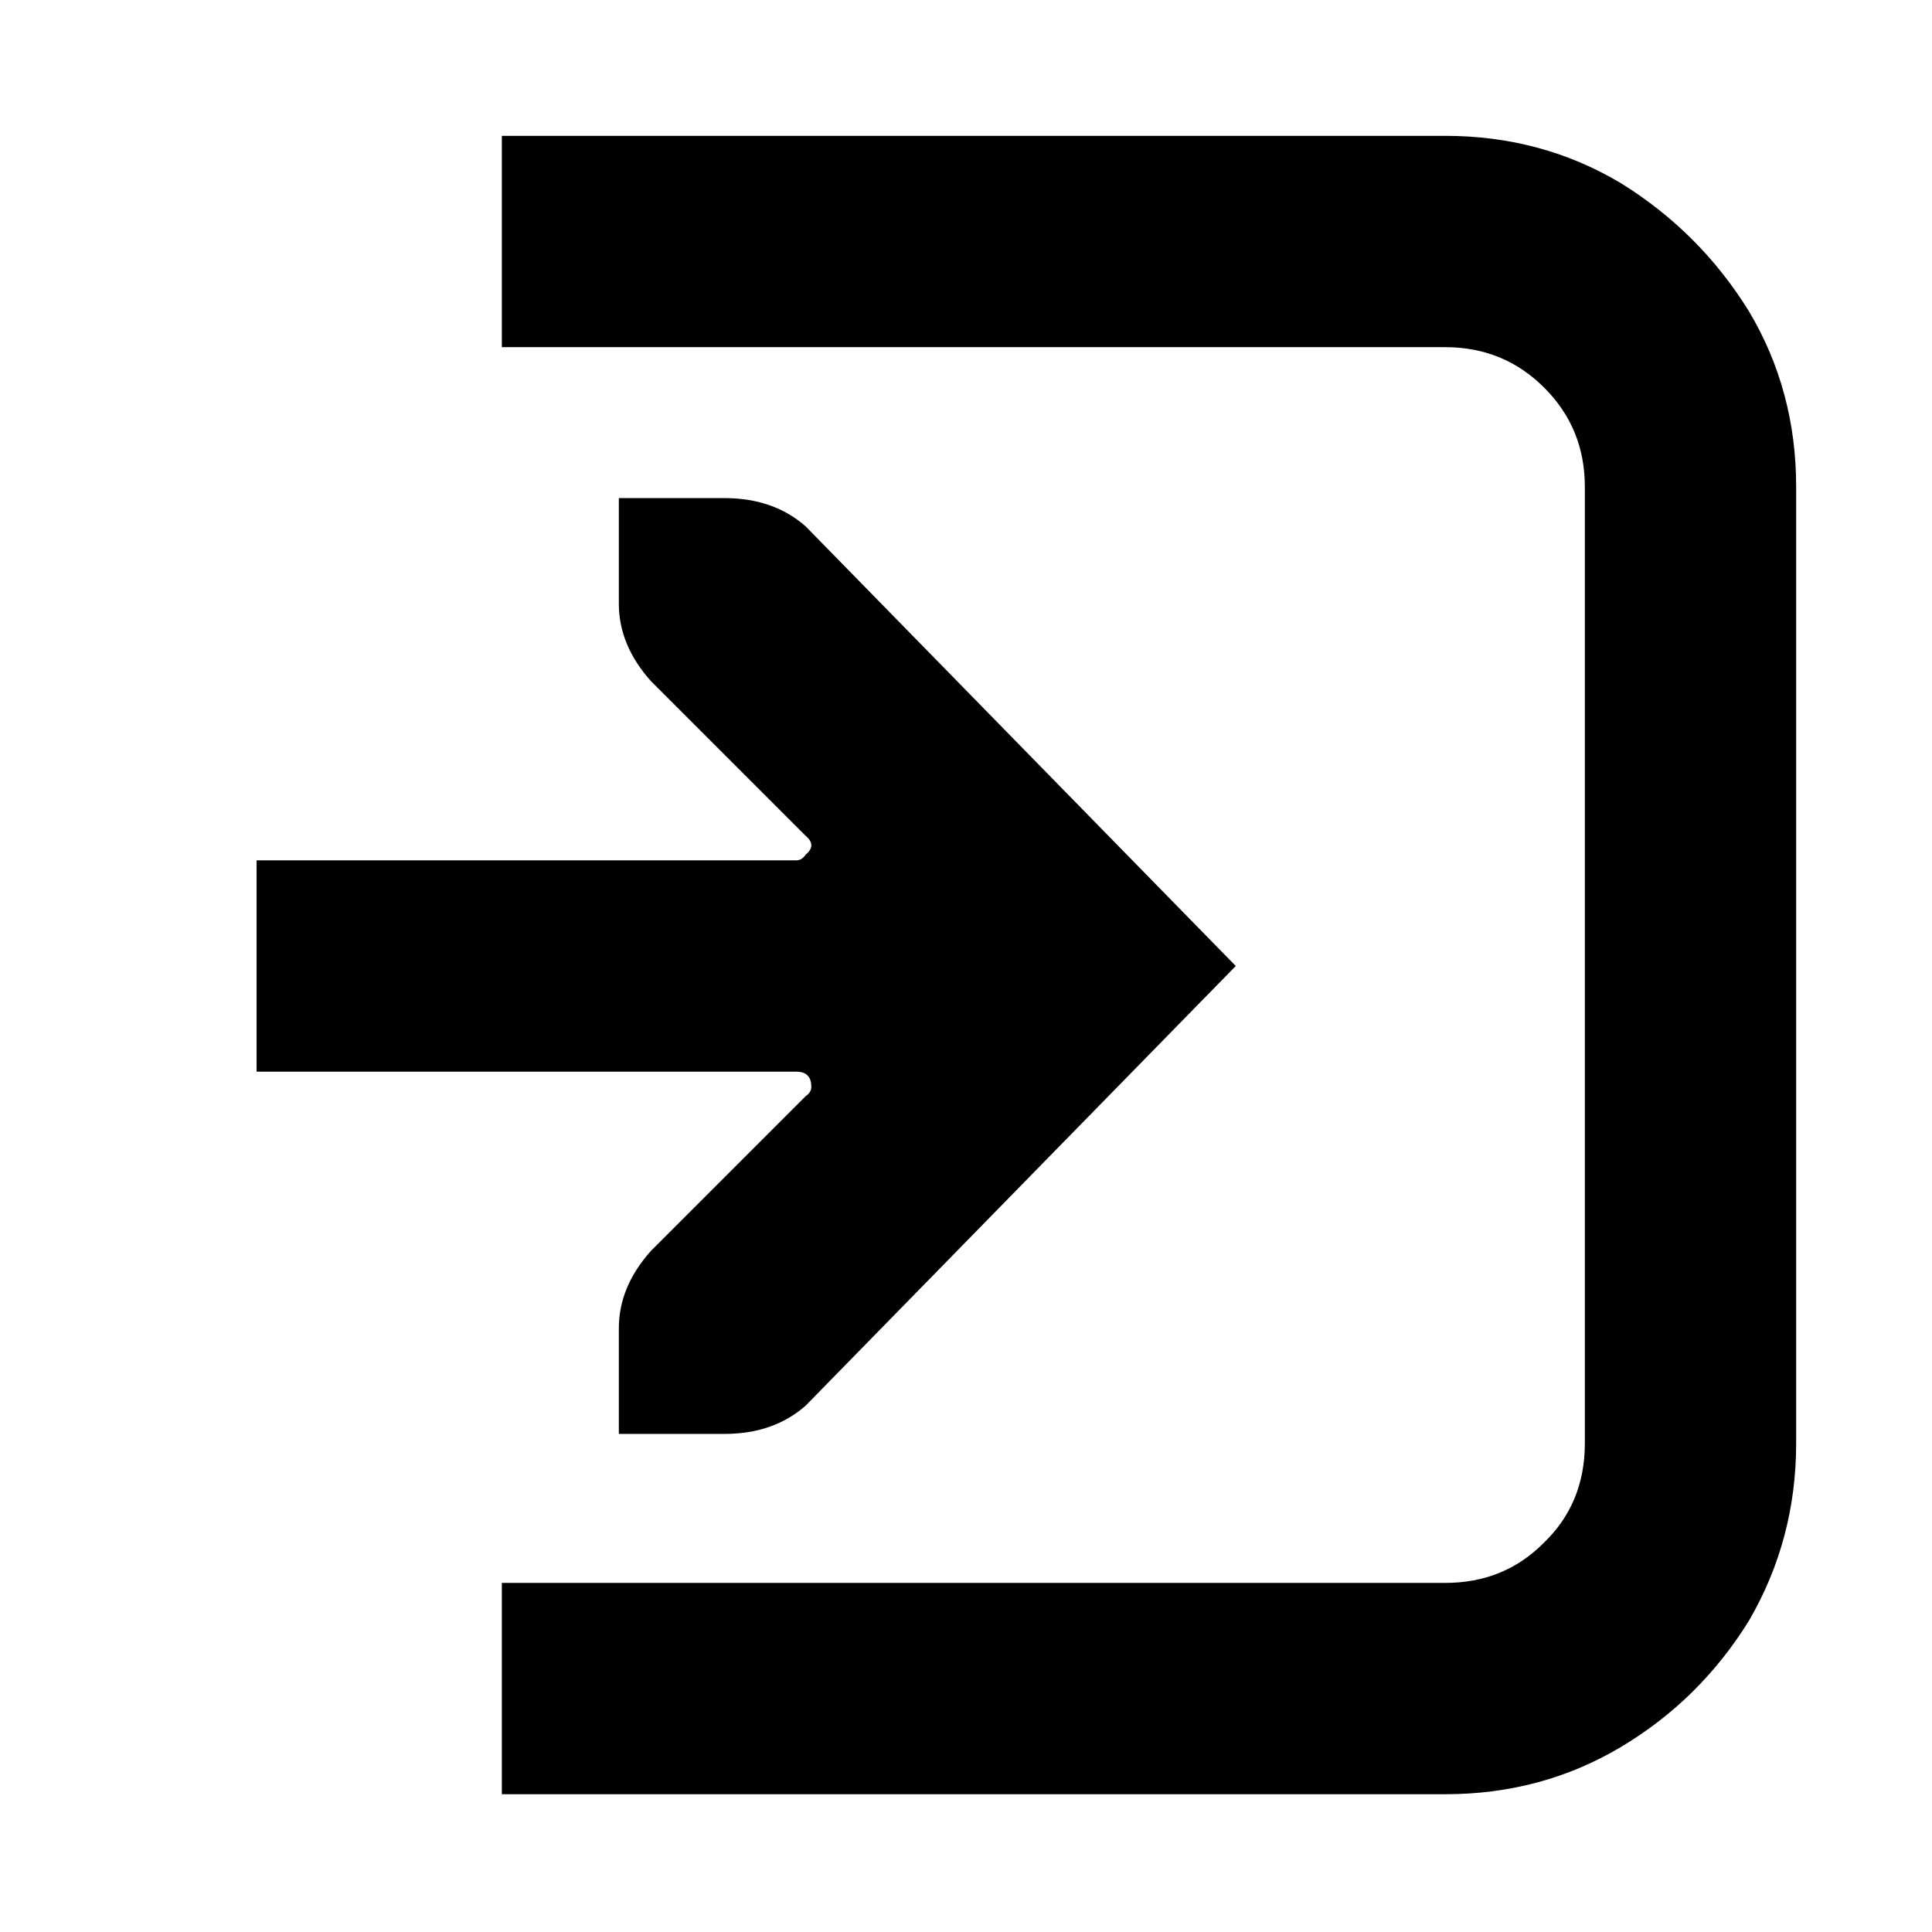
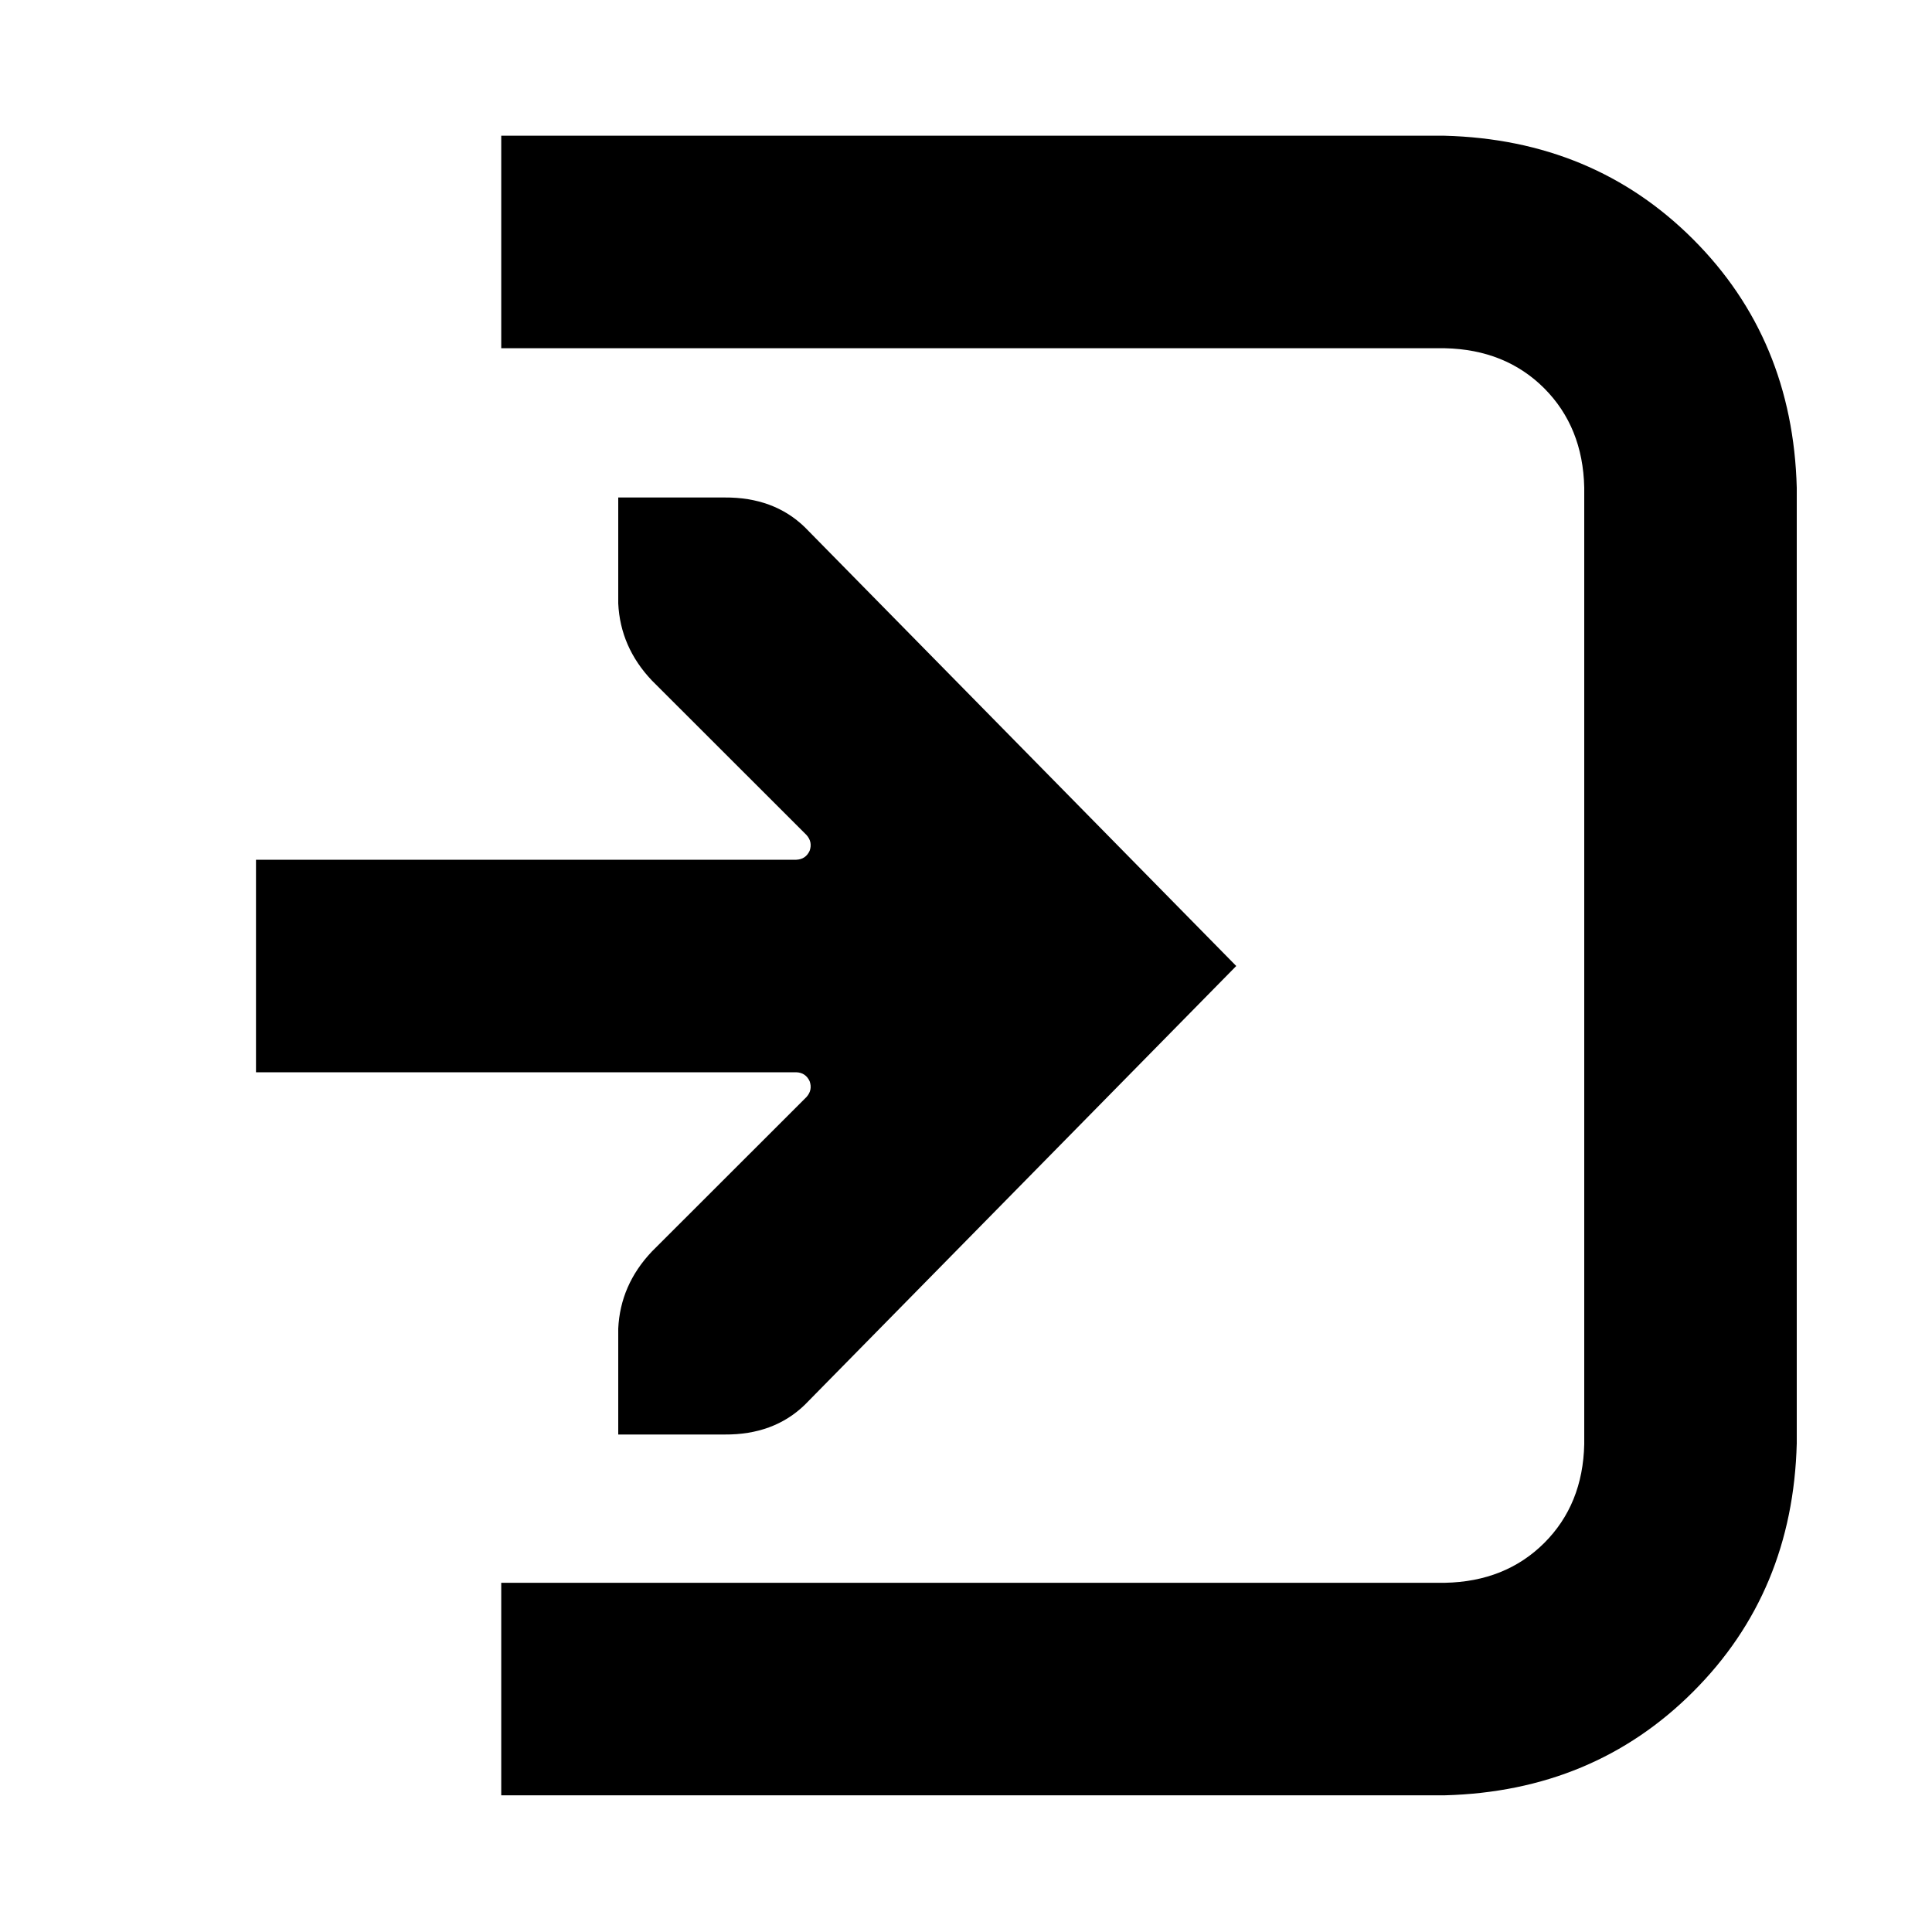
<svg xmlns="http://www.w3.org/2000/svg" viewBox="0 0 16 16" width="16" height="16">
-   <path fill="currentColor" d="M11.969 14.859H4.156V13.109H11.969Q12.453 13.109 12.781 12.781Q13.125 12.453 13.125 11.953V4.031Q13.125 3.547 12.789 3.211Q12.453 2.875 11.969 2.875H4.156V1.125H11.969Q12.766 1.125 13.422 1.516Q14.078 1.922 14.484 2.578Q14.875 3.234 14.875 4.031V11.953Q14.875 12.75 14.484 13.422Q14.078 14.078 13.422 14.469Q12.766 14.859 11.969 14.859ZM5.391 10.359 6.672 9.078Q6.719 9.047 6.719 9.0Q6.719 8.875 6.594 8.875H2.125V7.125H6.594Q6.641 7.125 6.672 7.078Q6.766 7.0 6.672 6.922L5.391 5.641Q5.125 5.344 5.125 5.0V4.125H6.0Q6.406 4.125 6.672 4.359L10.234 8.0L6.672 11.641Q6.406 11.875 6.0 11.875H5.125V11.0Q5.125 10.656 5.391 10.359Z" />
+   <path fill="currentColor" d="M2.12 8.88L2.12 7.12L6.594 7.12Q6.672 7.117 6.705 7.046Q6.731 6.973 6.679 6.915L5.398 5.635Q5.137 5.359 5.12 4.997L5.12 4.12L6 4.12Q6.408 4.117 6.665 4.366L10.238 8L6.665 11.634Q6.408 11.883 6.001 11.88L5.12 11.88L5.12 11.003Q5.137 10.641 5.398 10.365L6.679 9.085Q6.731 9.027 6.705 8.954Q6.672 8.883 6.594 8.88L2.12 8.88ZM4.151 14.868L4.151 13.108L11.965 13.108Q11.966 13.108 11.967 13.108Q12.467 13.098 12.788 12.779Q13.109 12.459 13.12 11.96Q13.12 11.958 13.12 11.957L13.12 4.039Q13.12 4.038 13.12 4.037Q13.109 3.537 12.788 3.215Q12.467 2.895 11.967 2.884Q11.966 2.884 11.965 2.884L4.151 2.884L4.151 1.124Q8.056 1.124 11.962 1.124Q13.196 1.156 14.022 1.982Q14.847 2.807 14.88 4.039Q14.88 7.996 14.88 11.954Q14.848 13.185 14.022 14.01Q13.197 14.835 11.965 14.868L4.151 14.868ZM5.12 11.005Q5.12 11.004 5.12 11.003L5.12 11L5.12 11.005ZM5.12 4.995L5.12 5L5.12 4.997Q5.12 4.996 5.12 4.995ZM5.397 10.366L5.398 10.365Q5.399 10.364 5.4 10.364L5.397 10.366ZM5.397 5.634L5.4 5.636Q5.399 5.636 5.398 5.635L5.397 5.634ZM6.664 11.635L6.666 11.633Q6.666 11.633 6.665 11.634L6.664 11.635ZM6.664 4.365L6.665 4.366Q6.666 4.367 6.666 4.367L6.664 4.365ZM11.962 14.868L11.965 14.868Q11.963 14.868 11.962 14.868ZM14.88 11.957L14.88 11.954Q14.88 11.955 14.88 11.957ZM14.88 4.039Q14.88 4.041 14.88 4.042L14.88 4.039Z" />
</svg>
